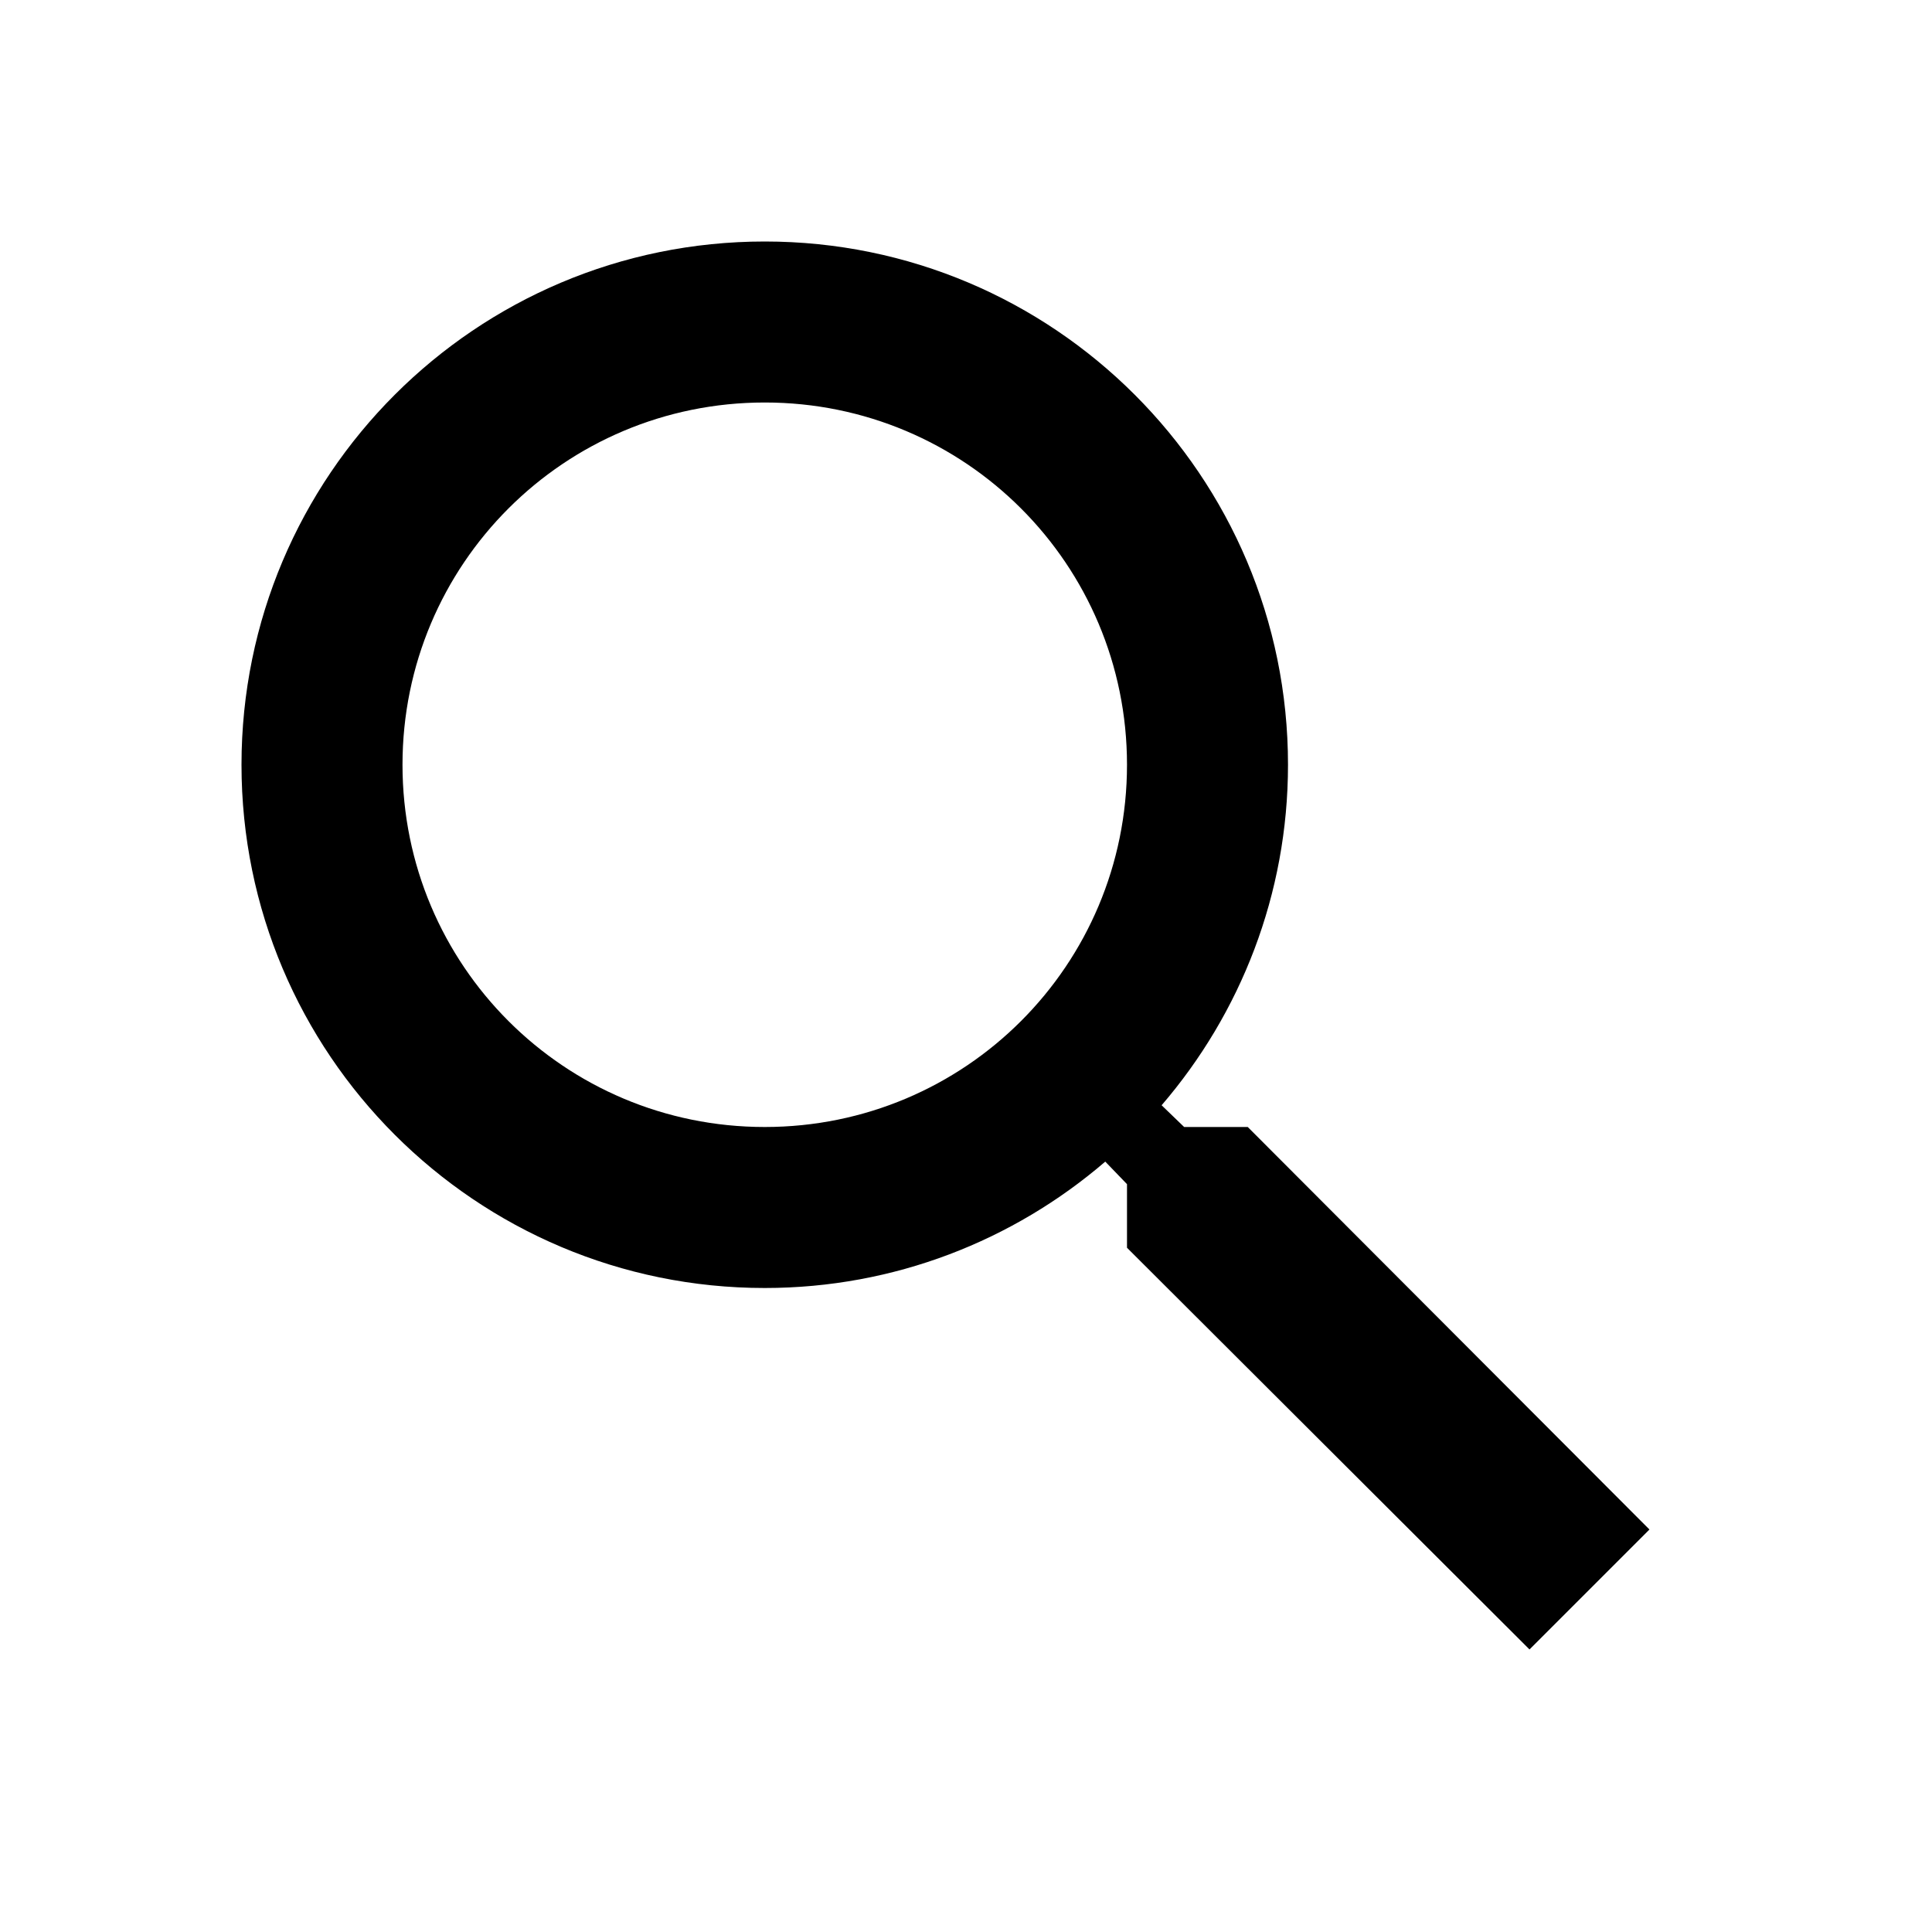
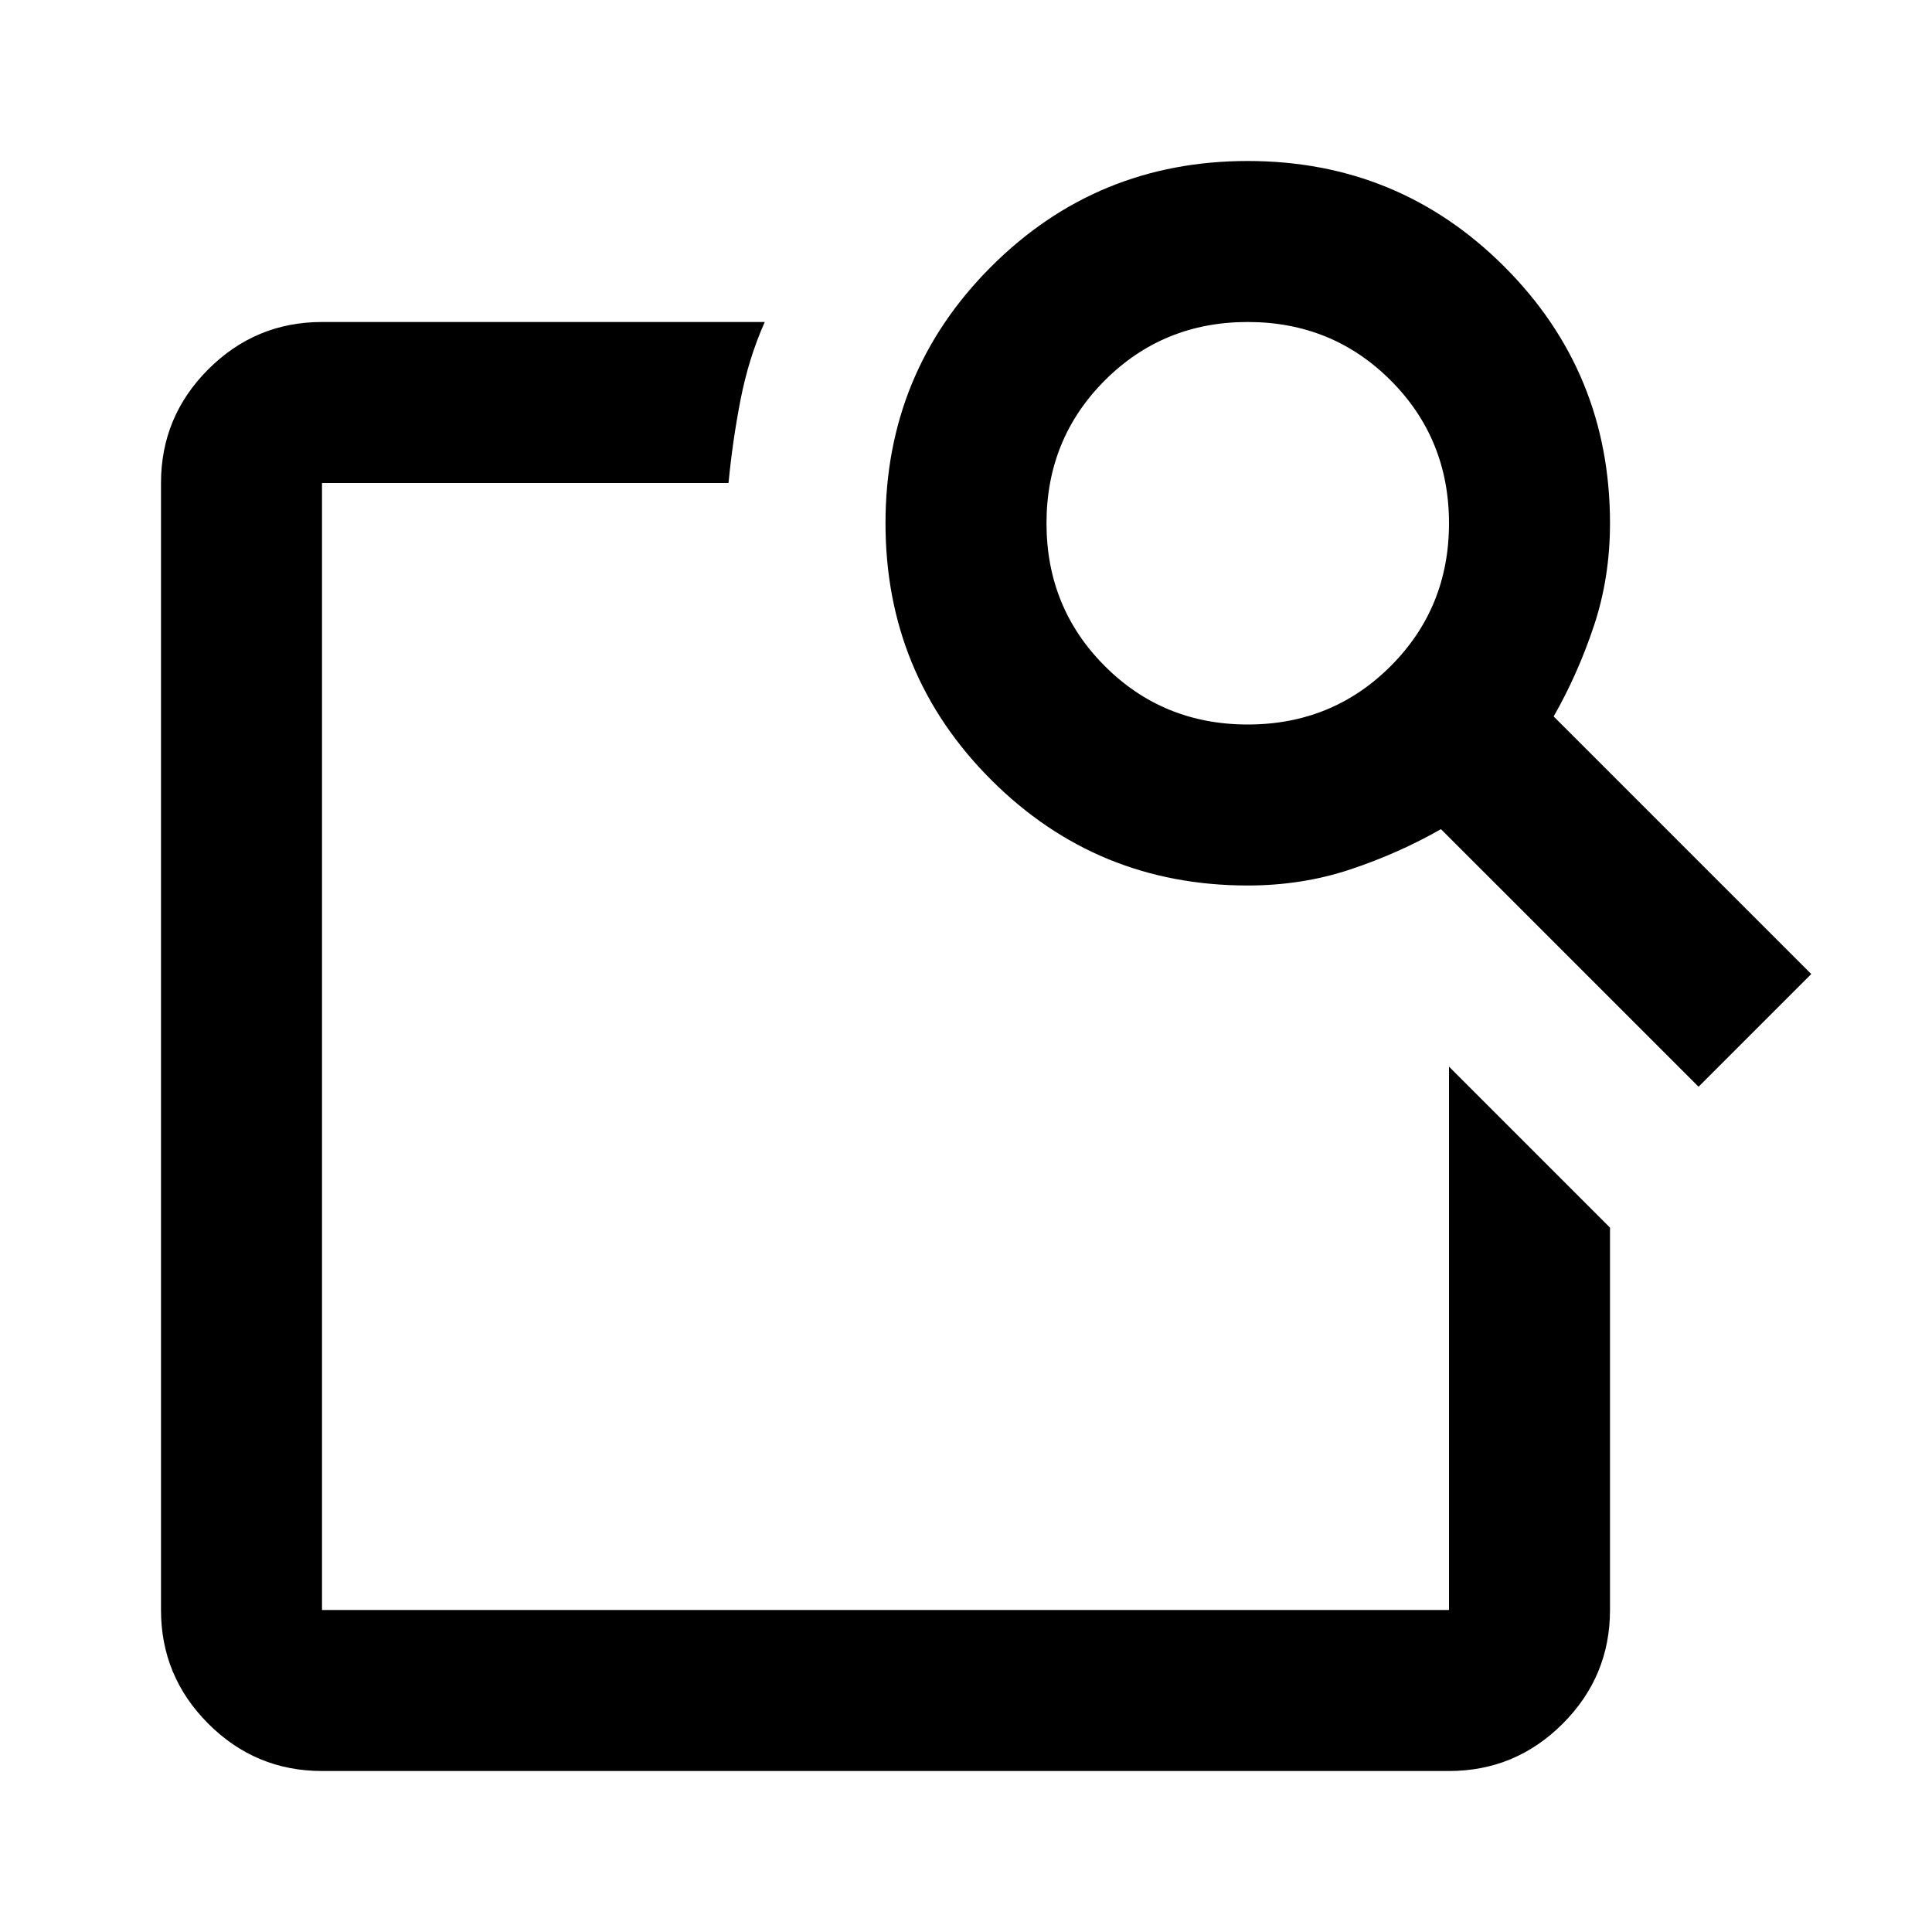
- <svg xmlns="http://www.w3.org/2000/svg" viewBox="0 0 24 24" fill="black" width="18px" height="18px">
-   <path d="M0 0h24v24H0V0z" fill="none" />
-   <path d="M15.5 14h-.79l-.28-.27C15.41 12.59 16 11.11 16 9.5 16 5.91 13.09 3 9.5 3S3 5.91 3 9.5 5.91 16 9.5 16c1.61 0 3.09-.59 4.23-1.57l.27.28v.79l5 4.99L20.49 19l-4.99-5zm-6 0C7.01 14 5 11.99 5 9.5S7.01 5 9.5 5 14 7.01 14 9.5 11.99 14 9.5 14z" />
+ <svg xmlns="http://www.w3.org/2000/svg" fill="black" height="24" viewBox="0 -960 960 960" width="24">
+   <path d="m720-430 80 80v190q0 33-23.5 56.5T720-80H160q-33 0-56.5-23.5T80-160v-560q0-33 23.5-56.5T160-800h220q-8 18-12 38.5t-6 41.5H160v560h560v-270Zm52-174 128 128-56 56-128-128q-21 12-45 20t-51 8q-75 0-127.5-52.5T440-700q0-75 52.5-127.5T620-880q75 0 127.5 52.5T800-700q0 27-8 51t-20 45Zm-152 4q42 0 71-29t29-71q0-42-29-71t-71-29q-42 0-71 29t-29 71q0 42 29 71t71 29ZM160-430v270-560 280-12 22Z" />
</svg>
